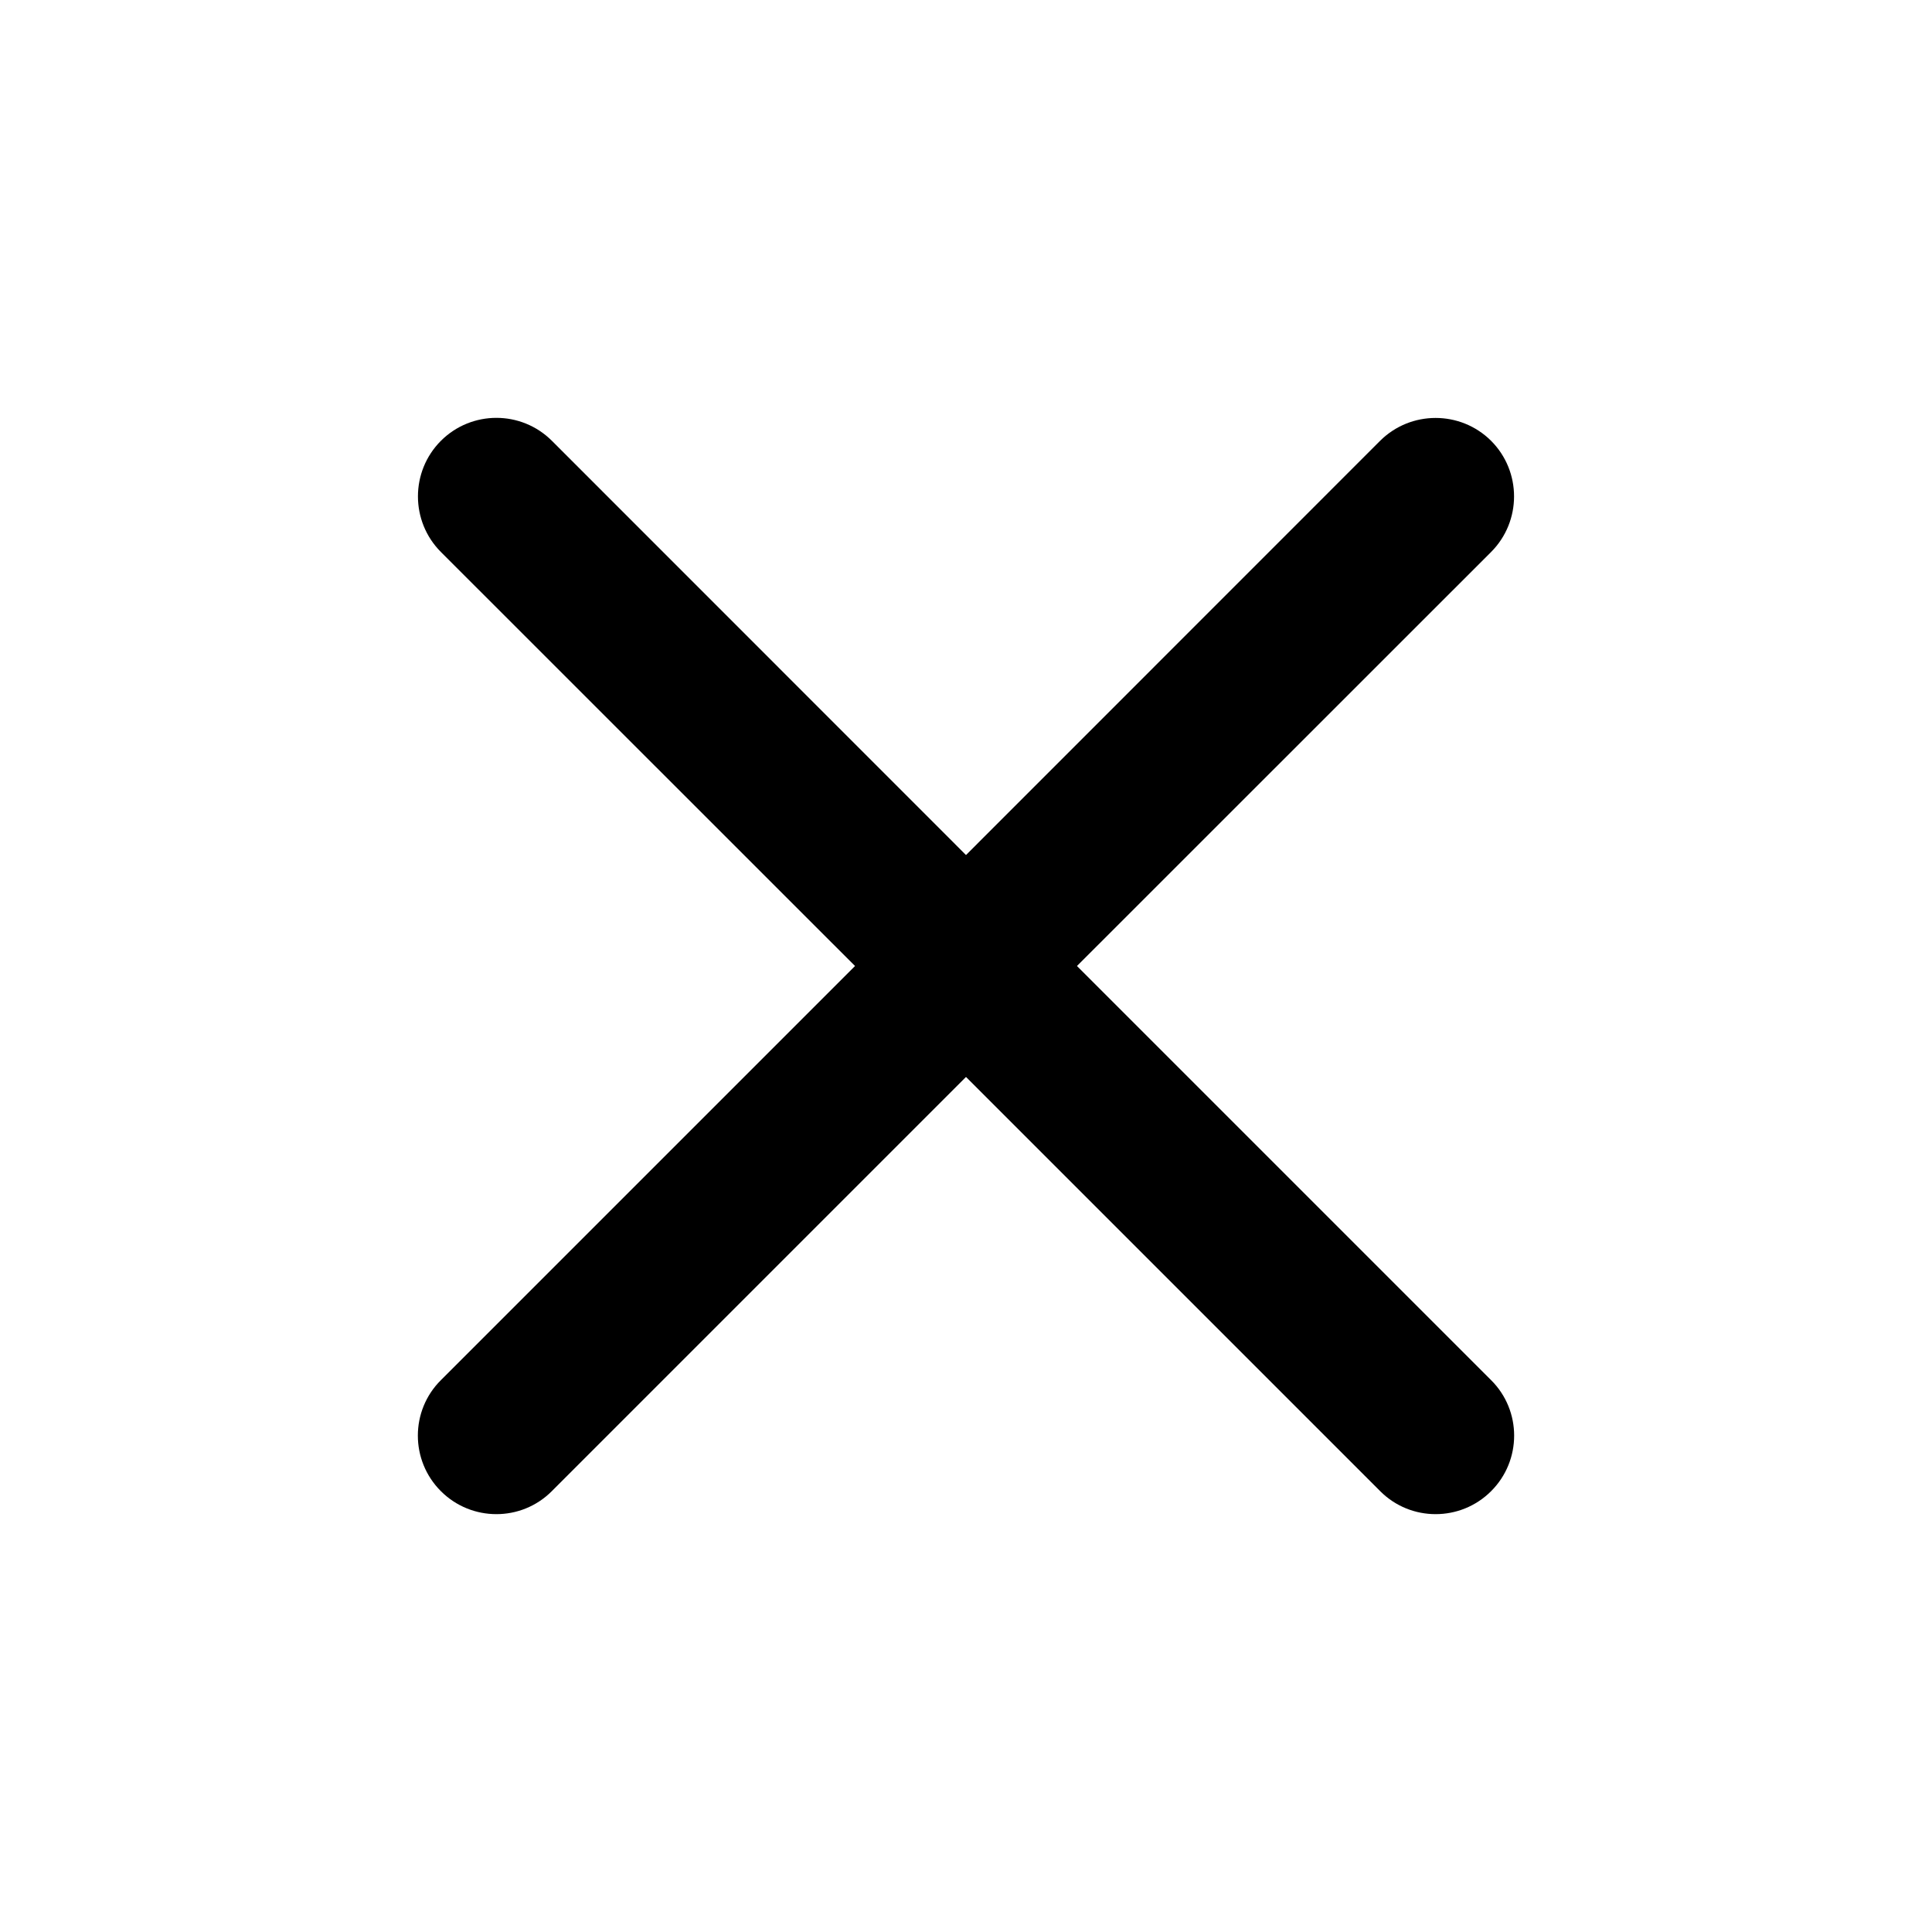
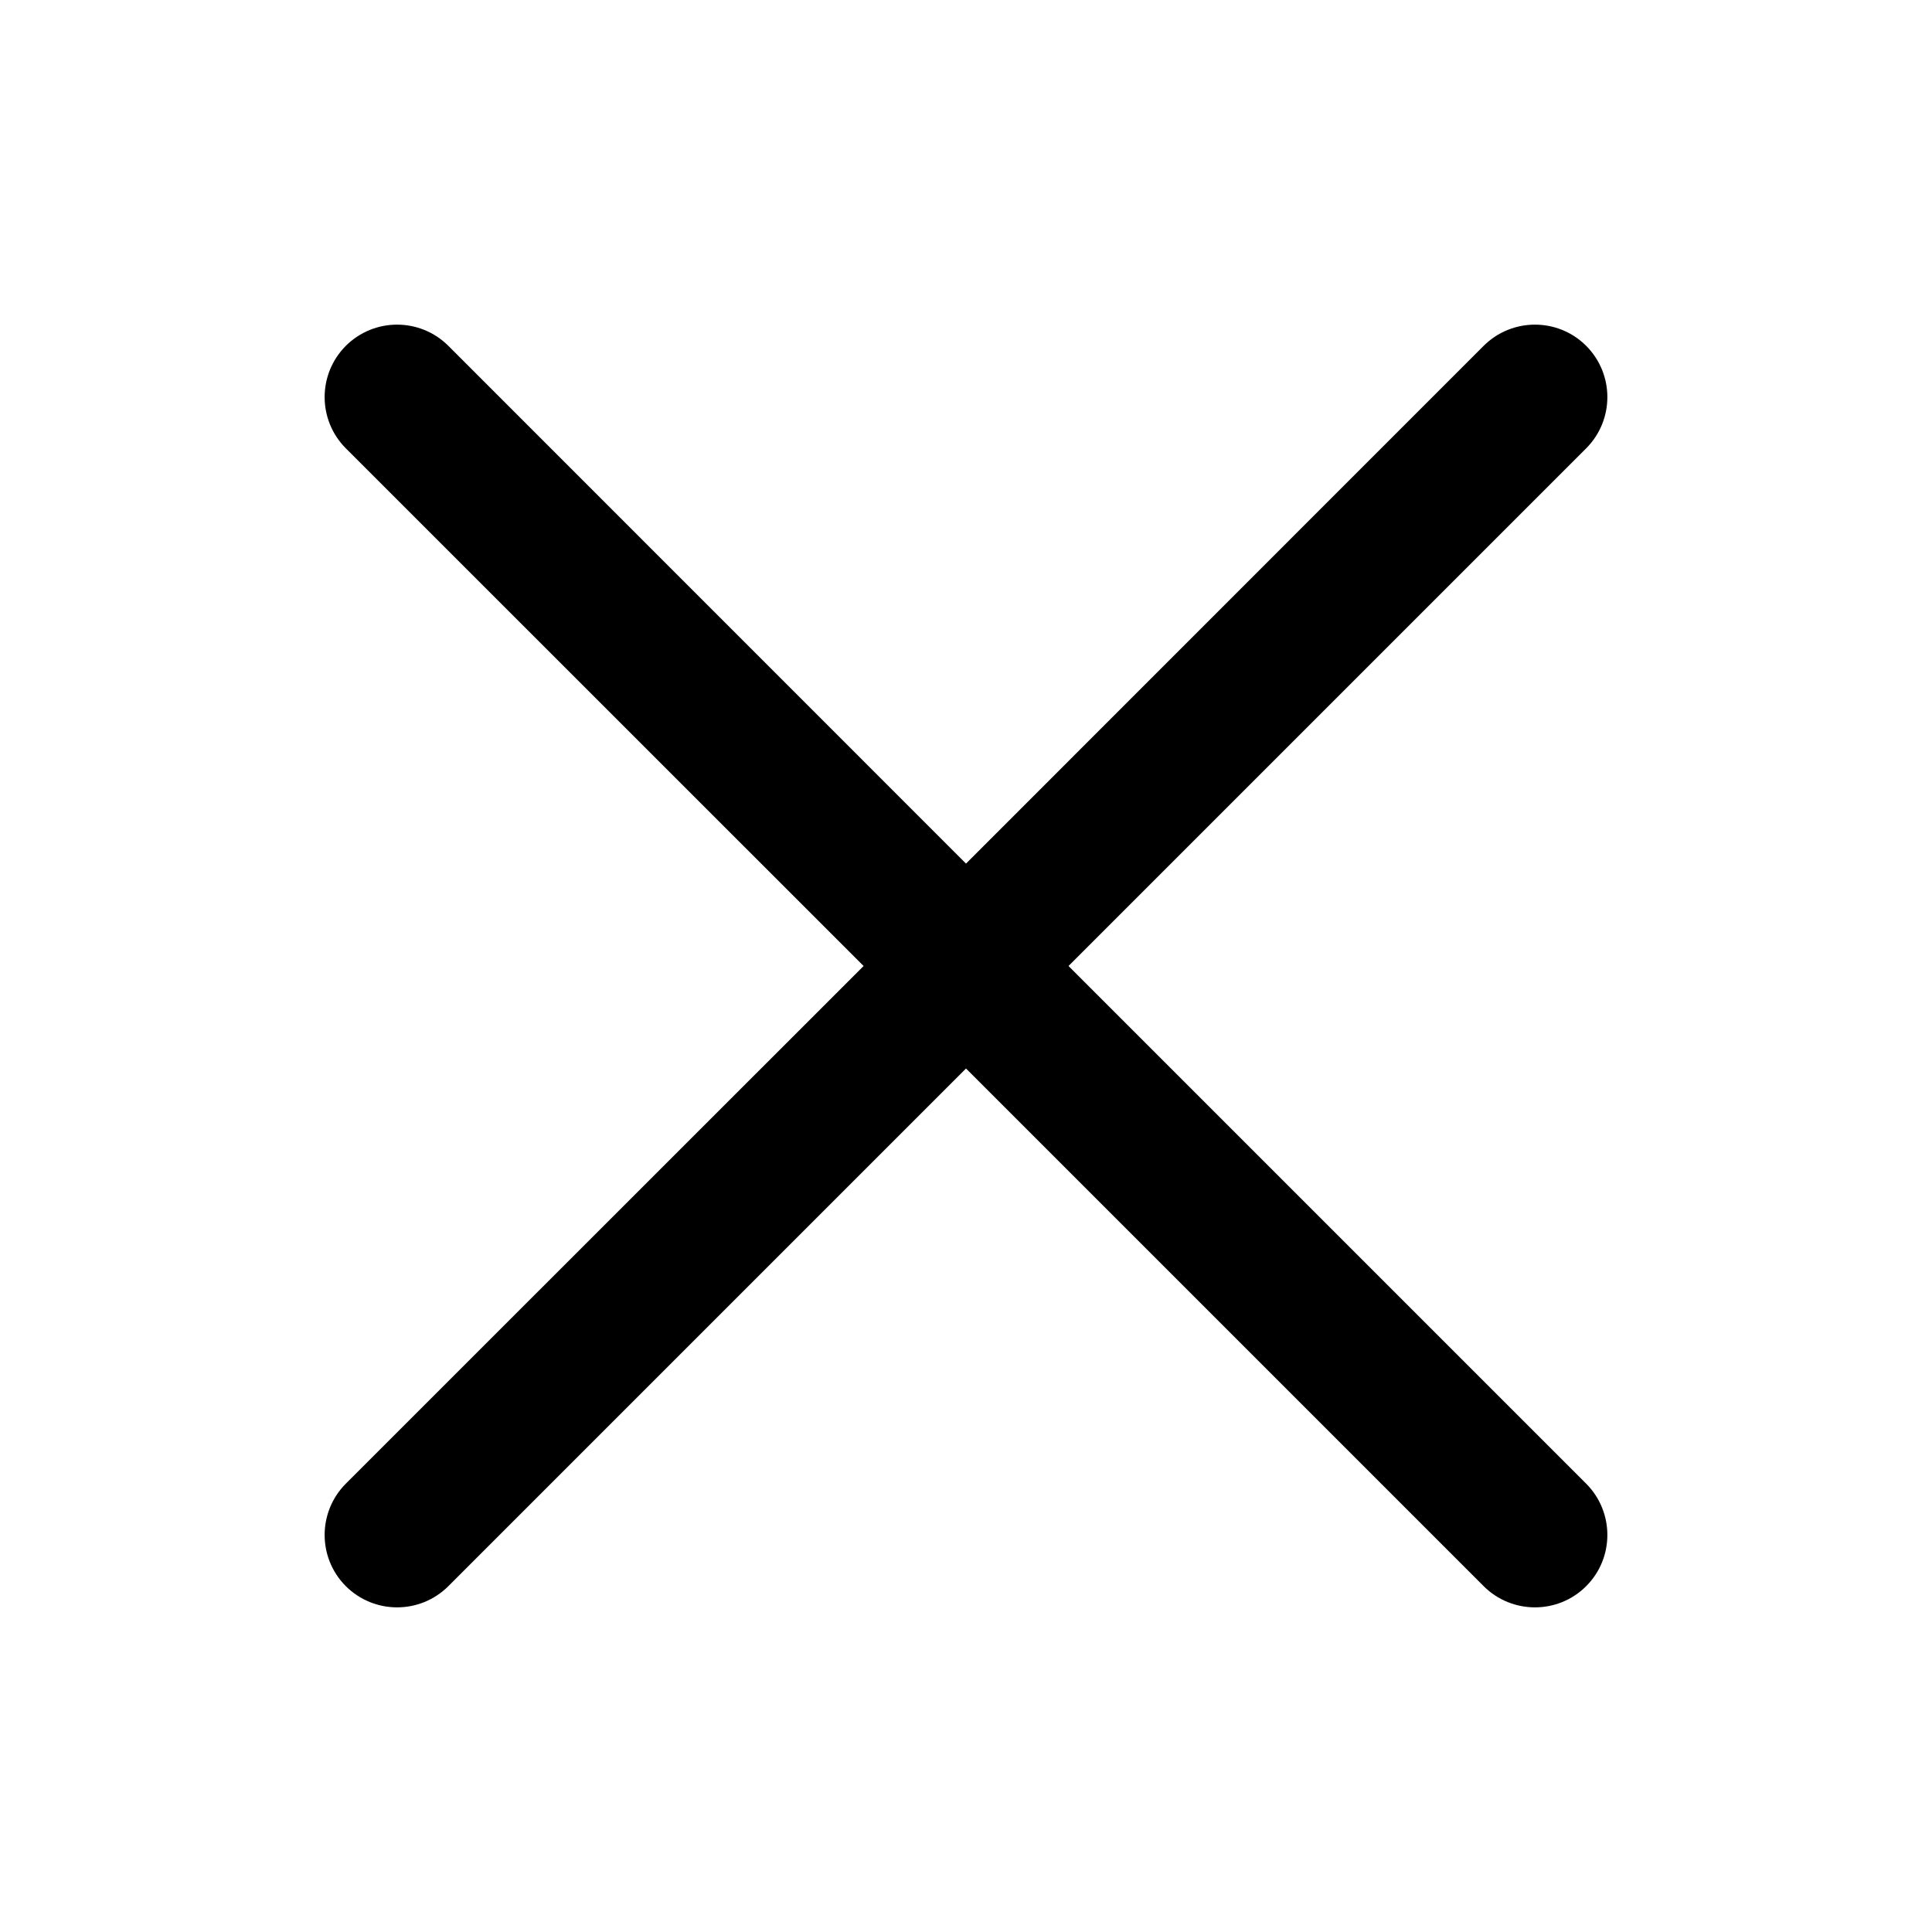
<svg xmlns="http://www.w3.org/2000/svg" width="16" height="16" viewBox="0 0 16 16" fill="none">
-   <path d="M4.571 3.651C4.317 3.397 3.905 3.397 3.651 3.651C3.398 3.905 3.398 4.317 3.651 4.571L7.081 8L3.651 11.43C3.397 11.683 3.397 12.095 3.651 12.349C3.905 12.603 4.317 12.603 4.57 12.349L8 8.919L11.43 12.349C11.683 12.603 12.095 12.603 12.349 12.349C12.603 12.095 12.603 11.683 12.349 11.43L8.919 8L12.349 4.571C12.602 4.317 12.602 3.905 12.349 3.651C12.095 3.398 11.683 3.398 11.429 3.651L8 7.081L4.571 3.651Z" fill="black" />
+   <path d="M3.713 2.864C3.478 2.63 3.099 2.63 2.864 2.864C2.63 3.099 2.63 3.478 2.864 3.713L7.152 8L2.864 12.287C2.63 12.522 2.63 12.902 2.864 13.136C3.099 13.37 3.478 13.37 3.713 13.136L8 8.849L12.287 13.136C12.522 13.37 12.902 13.37 13.136 13.136C13.37 12.902 13.37 12.522 13.136 12.287L8.849 8L13.136 3.713C13.37 3.478 13.37 3.099 13.136 2.864C12.902 2.63 12.522 2.63 12.287 2.864L8 7.152L3.713 2.864Z" fill="black" />
</svg>
